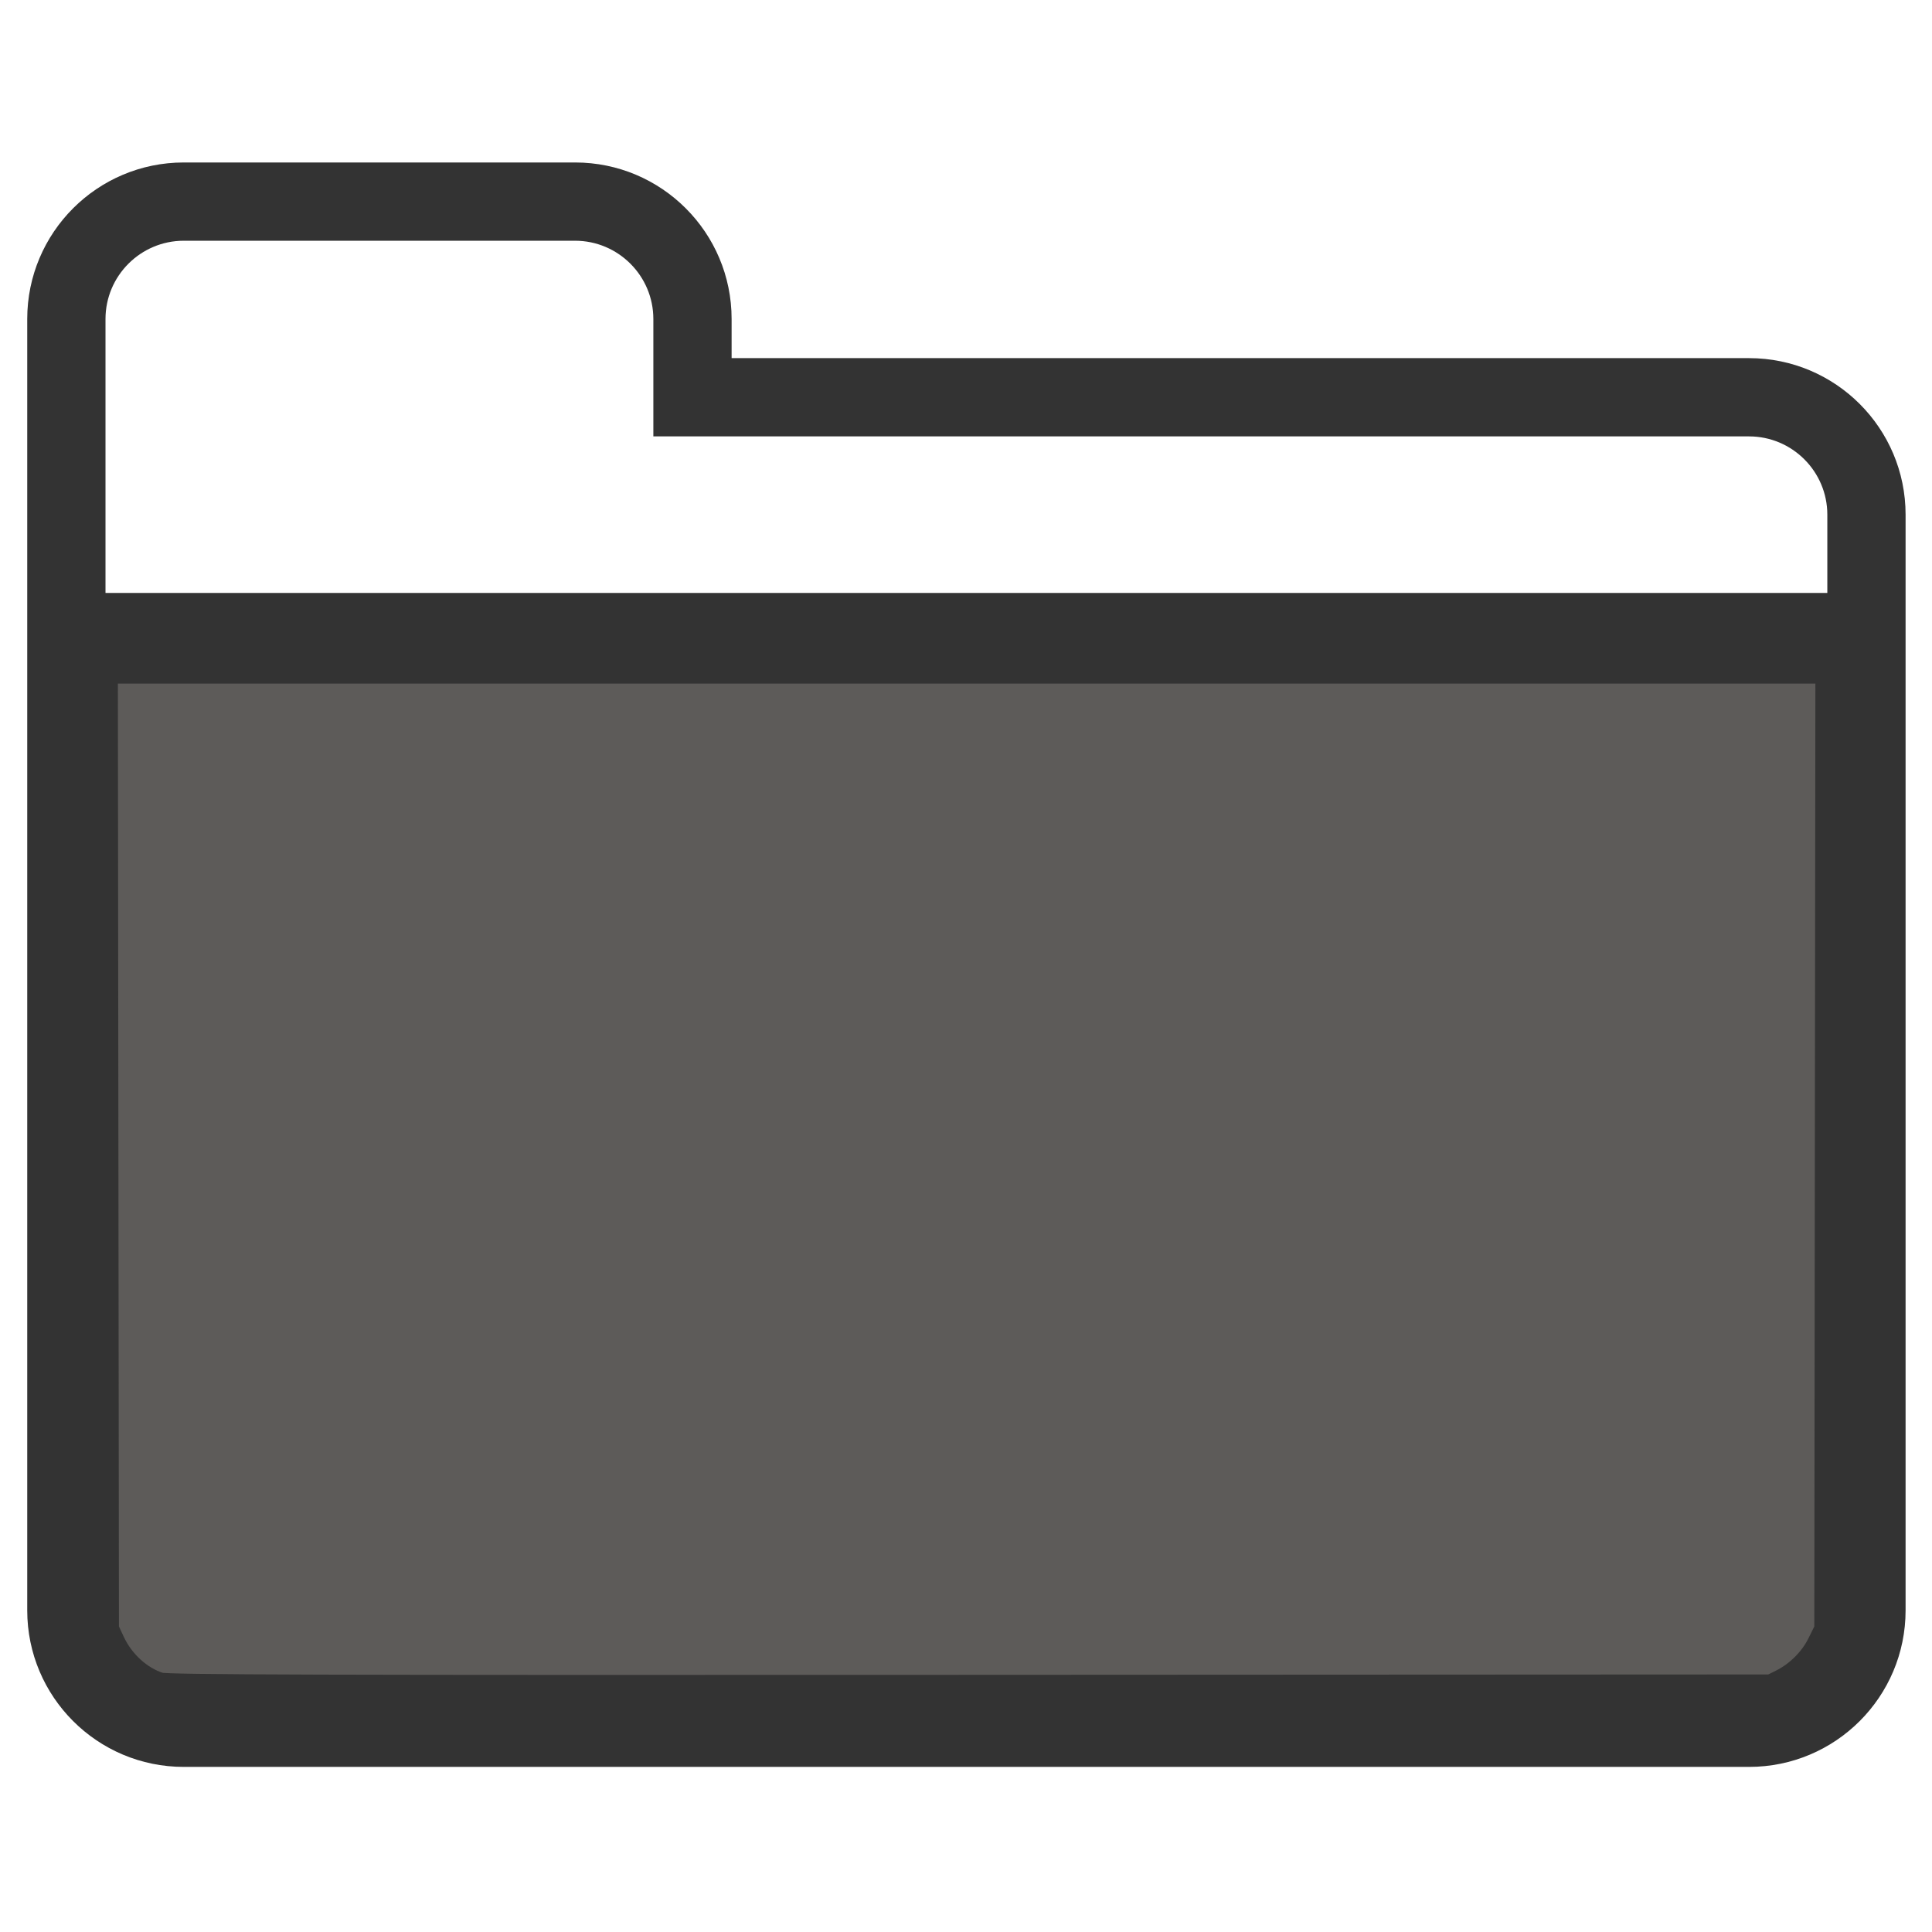
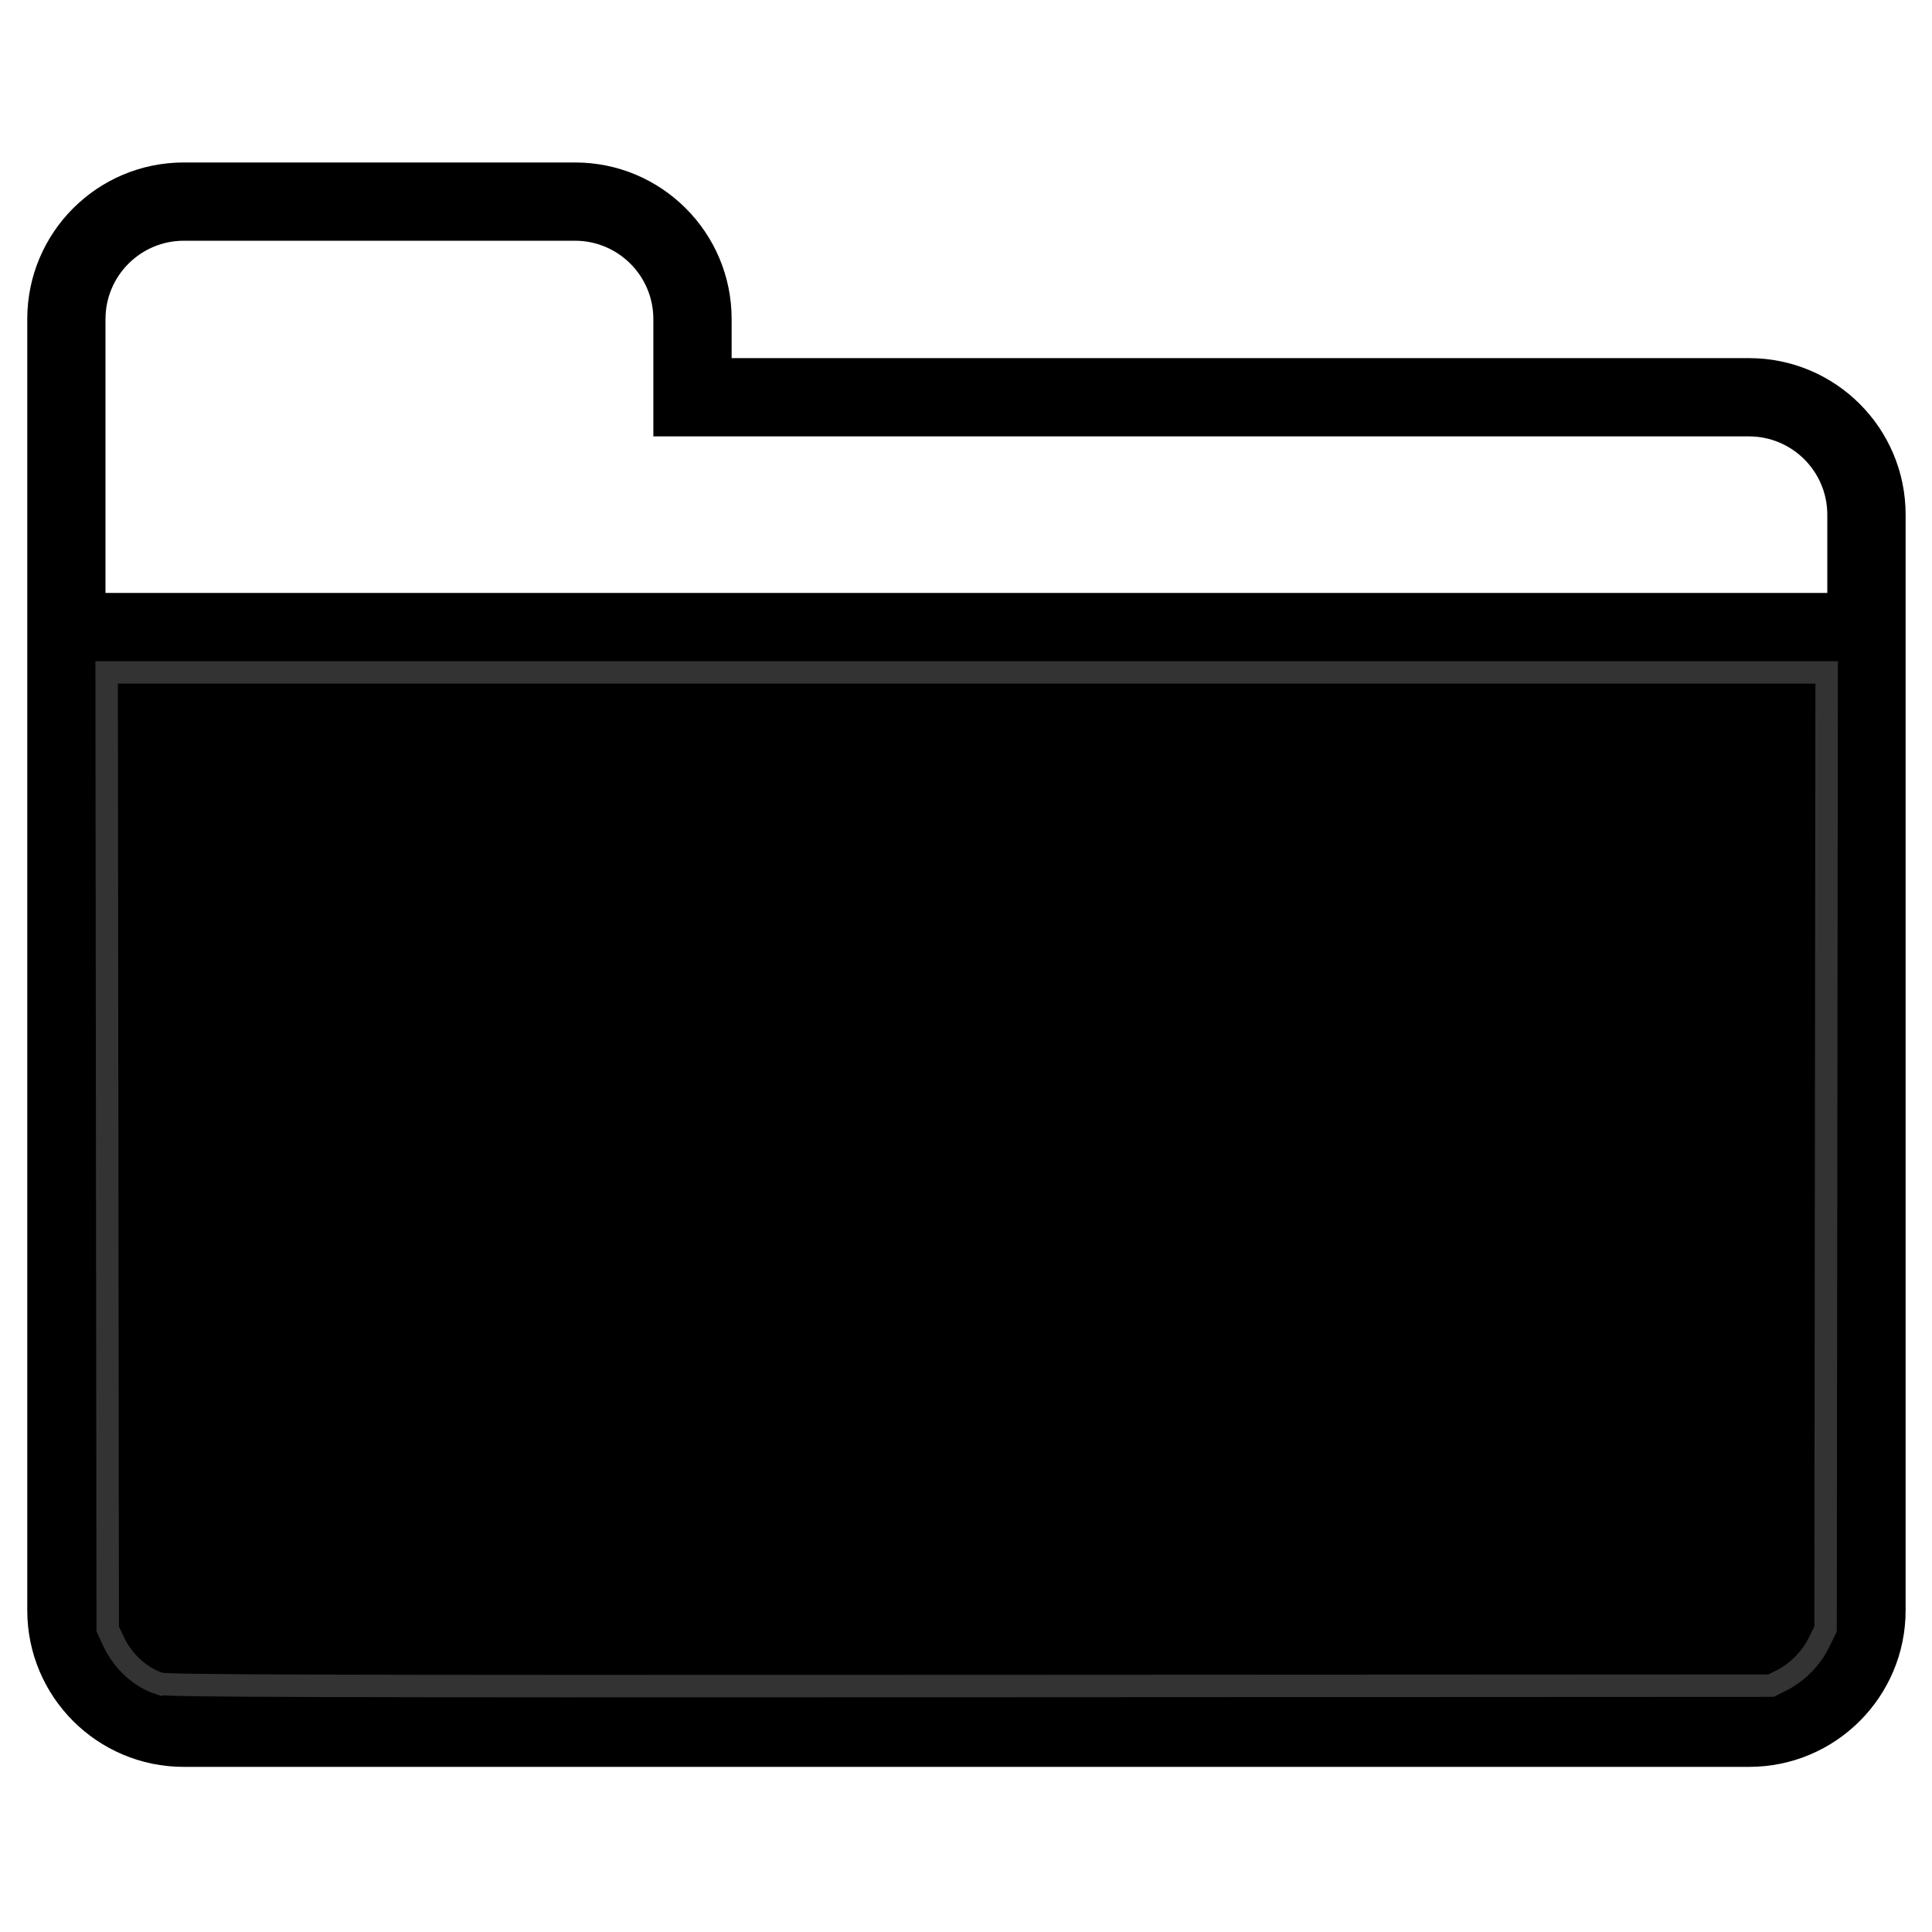
- <svg xmlns="http://www.w3.org/2000/svg" xml:space="preserve" width="512px" viewBox="0 0 512 512" version="1.1" id="Layer_1" height="512px" enable-background="new 0 0 512 512">
-   <defs id="defs3359" />
-   <path style="fill:#333333" id="path3355" fill="#37404D" d="M463.518,94.909H193.885v-10.37c0-22.908-18.574-41.482-41.482-41.482H48.699  c-22.908,0-41.482,18.574-41.482,41.482v51.852v72.593v217.78c0,22.907,18.574,41.482,41.482,41.482h414.819  c22.908,0,41.482-18.575,41.482-41.482V136.391C505,113.483,486.426,94.909,463.518,94.909z M27.958,84.539  c0-11.435,9.308-20.741,20.741-20.741h103.705c11.433,0,20.741,9.306,20.741,20.741v10.37v20.741h20.741h269.633  c11.433,0,20.741,9.306,20.741,20.741v20.741H27.958v-20.741V84.539z M463.518,447.506H48.699c-11.433,0-20.741-9.307-20.741-20.741  v-217.78v-31.111h456.301v248.892C484.259,438.198,474.952,447.506,463.518,447.506z" />
-   <path id="path4157" d="m 42.365,446.199 c -5.09,-1.595 -9.786,-5.872 -12.257,-11.166 l -1.559,-3.339 -0.144,-126.748 -0.144,-126.748 227.906,0 227.906,0 -0.145,126.76 -0.145,126.76 -1.826,3.708 c -2.05,4.164 -5.77,7.88 -9.984,9.973 l -2.66,1.321 -212.313,0.103 c -173.571,0.085 -212.737,-0.029 -214.637,-0.625 z" style="opacity:1;fill:#5d5b59;fill-opacity:1;stroke:#333333;stroke-width:5.949;stroke-miterlimit:4;stroke-dasharray:none;stroke-opacity:1" />
+ <svg xmlns="http://www.w3.org/2000/svg" width="512px" height="512px" enable-background="new 0 0 512 512" version="1.1" viewBox="0 0 512 512" xml:space="preserve">
+   <path d="m463.52 94.909h-269.63v-10.37c0-22.908-18.574-41.482-41.482-41.482h-103.7c-22.908 0-41.482 18.574-41.482 41.482v342.22c0 22.907 18.574 41.482 41.482 41.482h414.82c22.908 0 41.482-18.575 41.482-41.482v-290.37c0-22.908-18.574-41.482-41.482-41.482zm-435.56-10.37c0-11.435 9.308-20.741 20.741-20.741h103.7c11.433 0 20.741 9.306 20.741 20.741v31.111h290.37c11.433 0 20.741 9.306 20.741 20.741v20.741h-456.3v-72.593zm435.56 362.97h-414.82c-11.433 0-20.741-9.307-20.741-20.741v-248.89h456.3v248.89c0 11.432-9.307 20.74-20.741 20.74z" />
+   <path d="m42.365 446.2c-5.09-1.595-9.786-5.872-12.257-11.166l-1.559-3.339-0.144-126.75-0.144-126.75h227.91 227.91l-0.29 253.52-1.826 3.708c-2.05 4.164-5.77 7.88-9.984 9.973l-2.66 1.321-212.31 0.103c-173.57 0.085-212.74-0.029-214.64-0.625z" stroke="#333" stroke-width="5.949" />
</svg>
